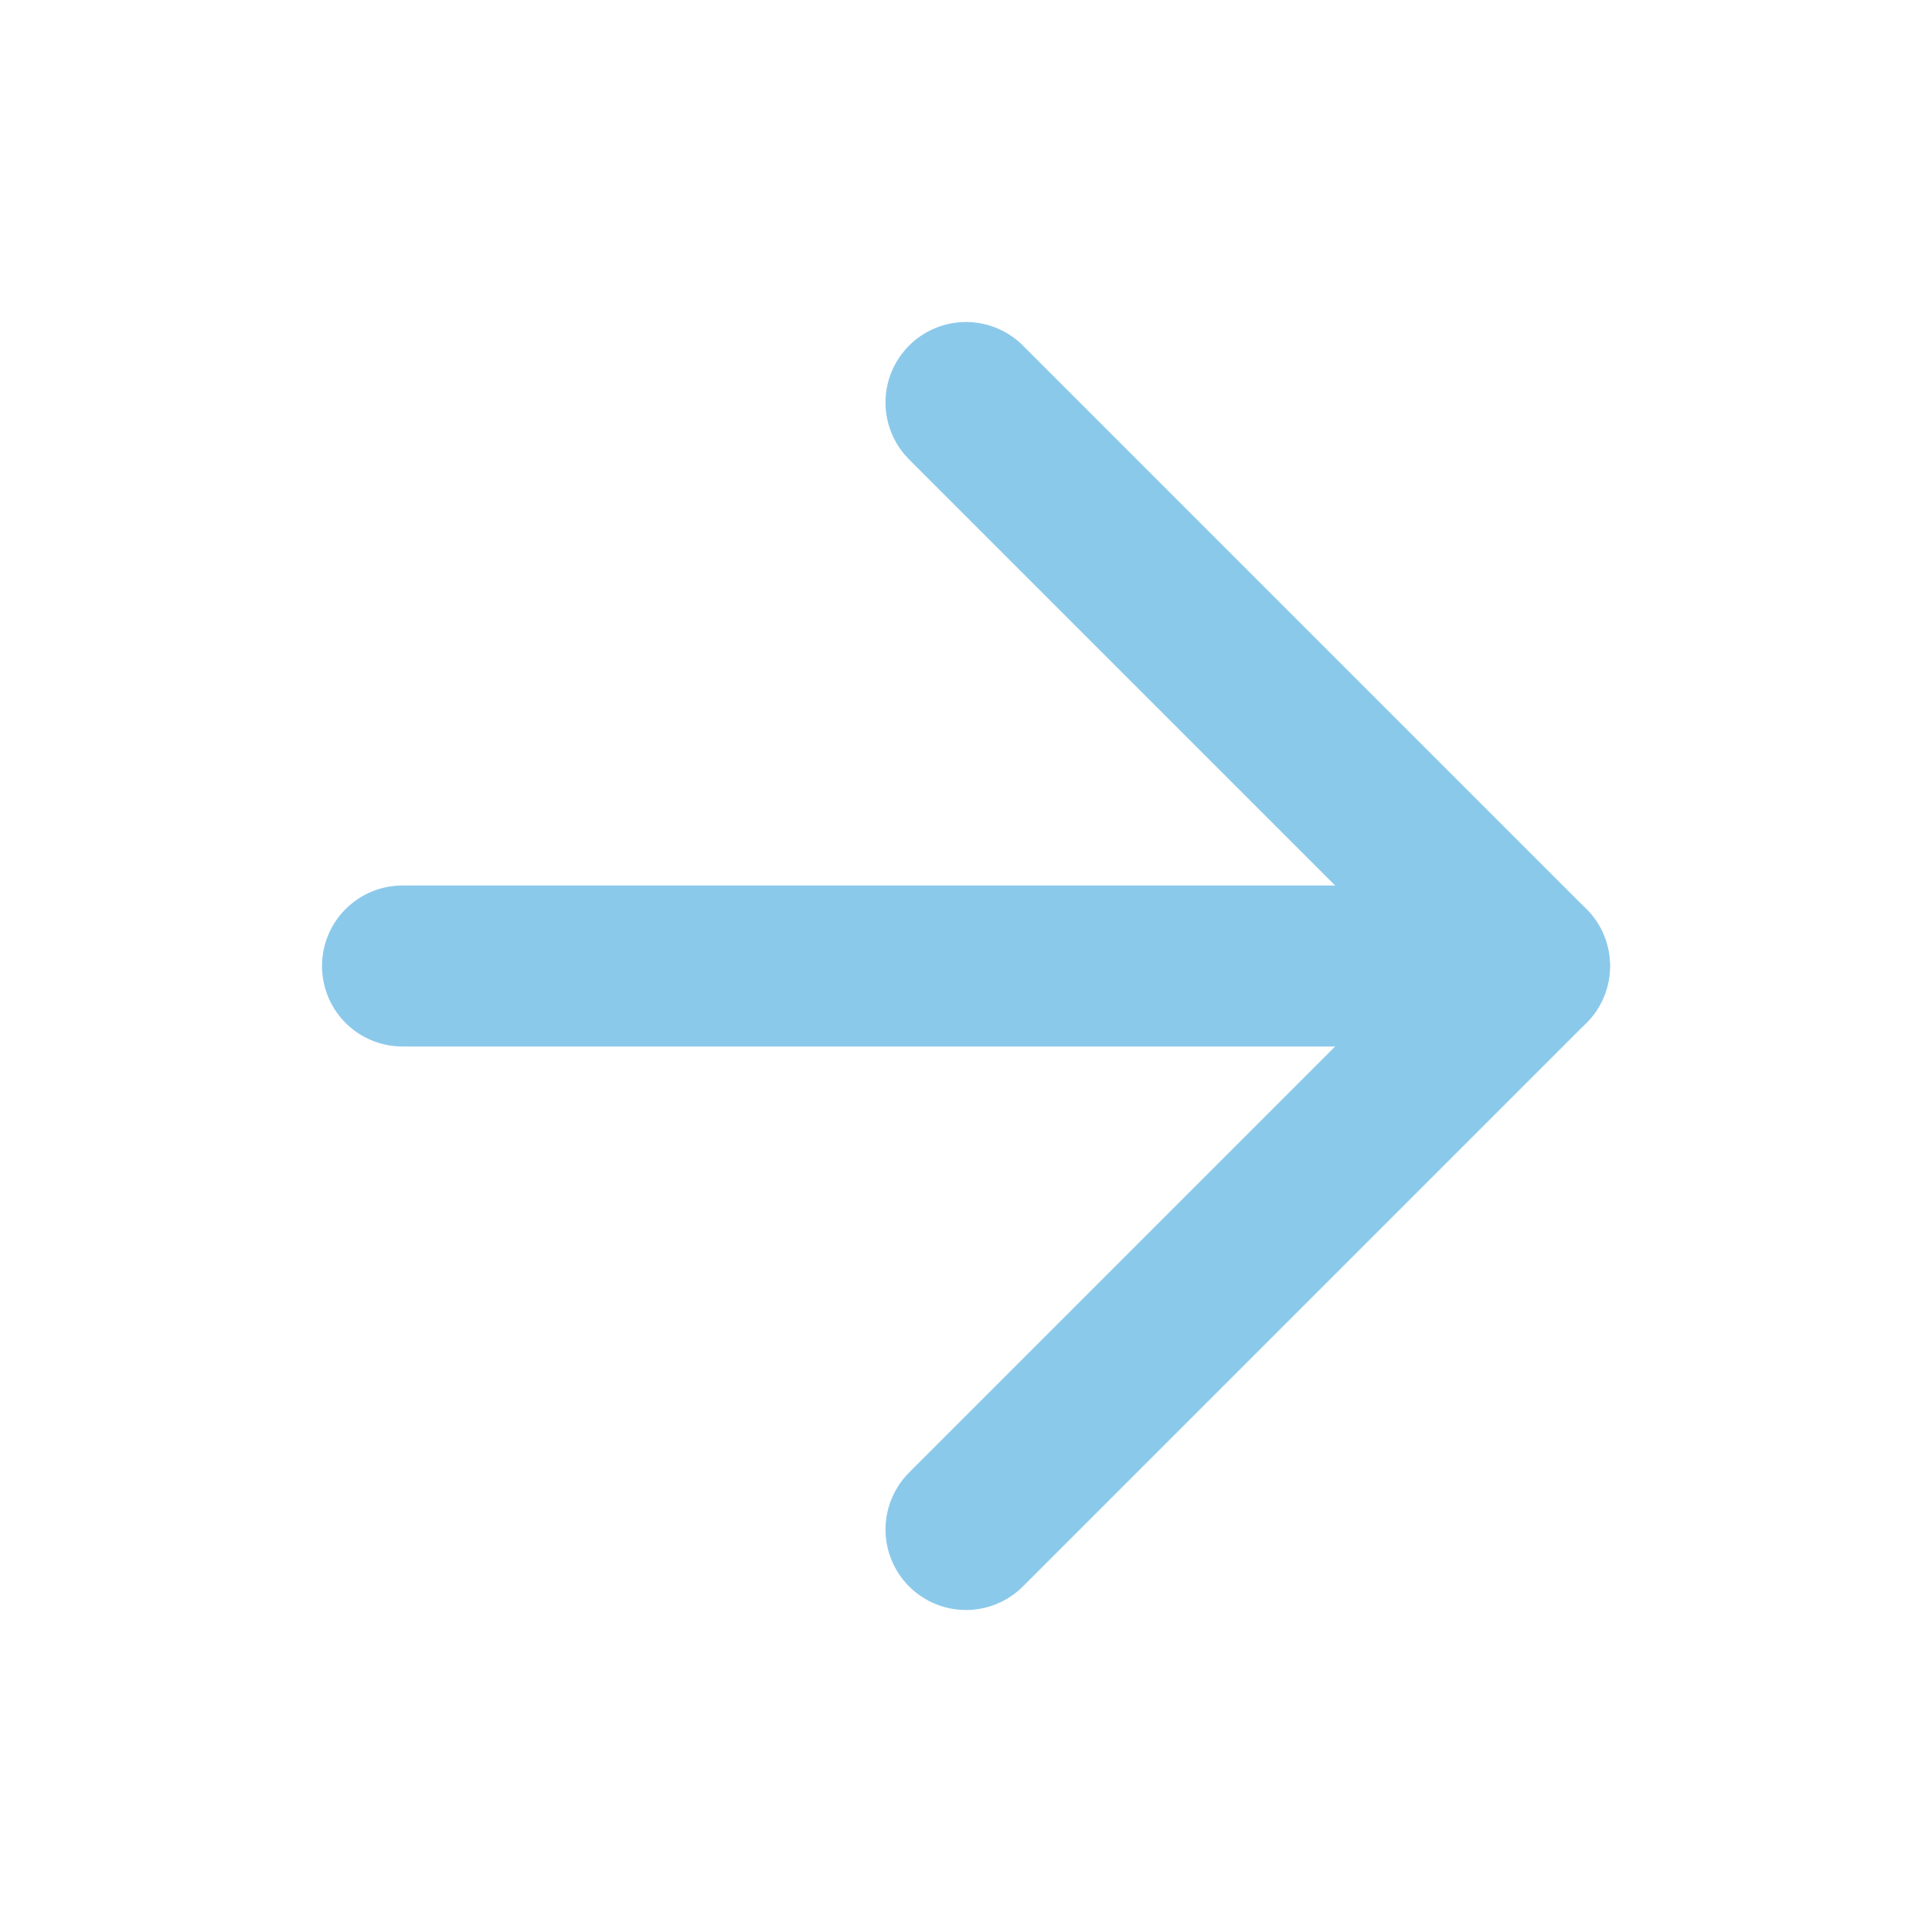
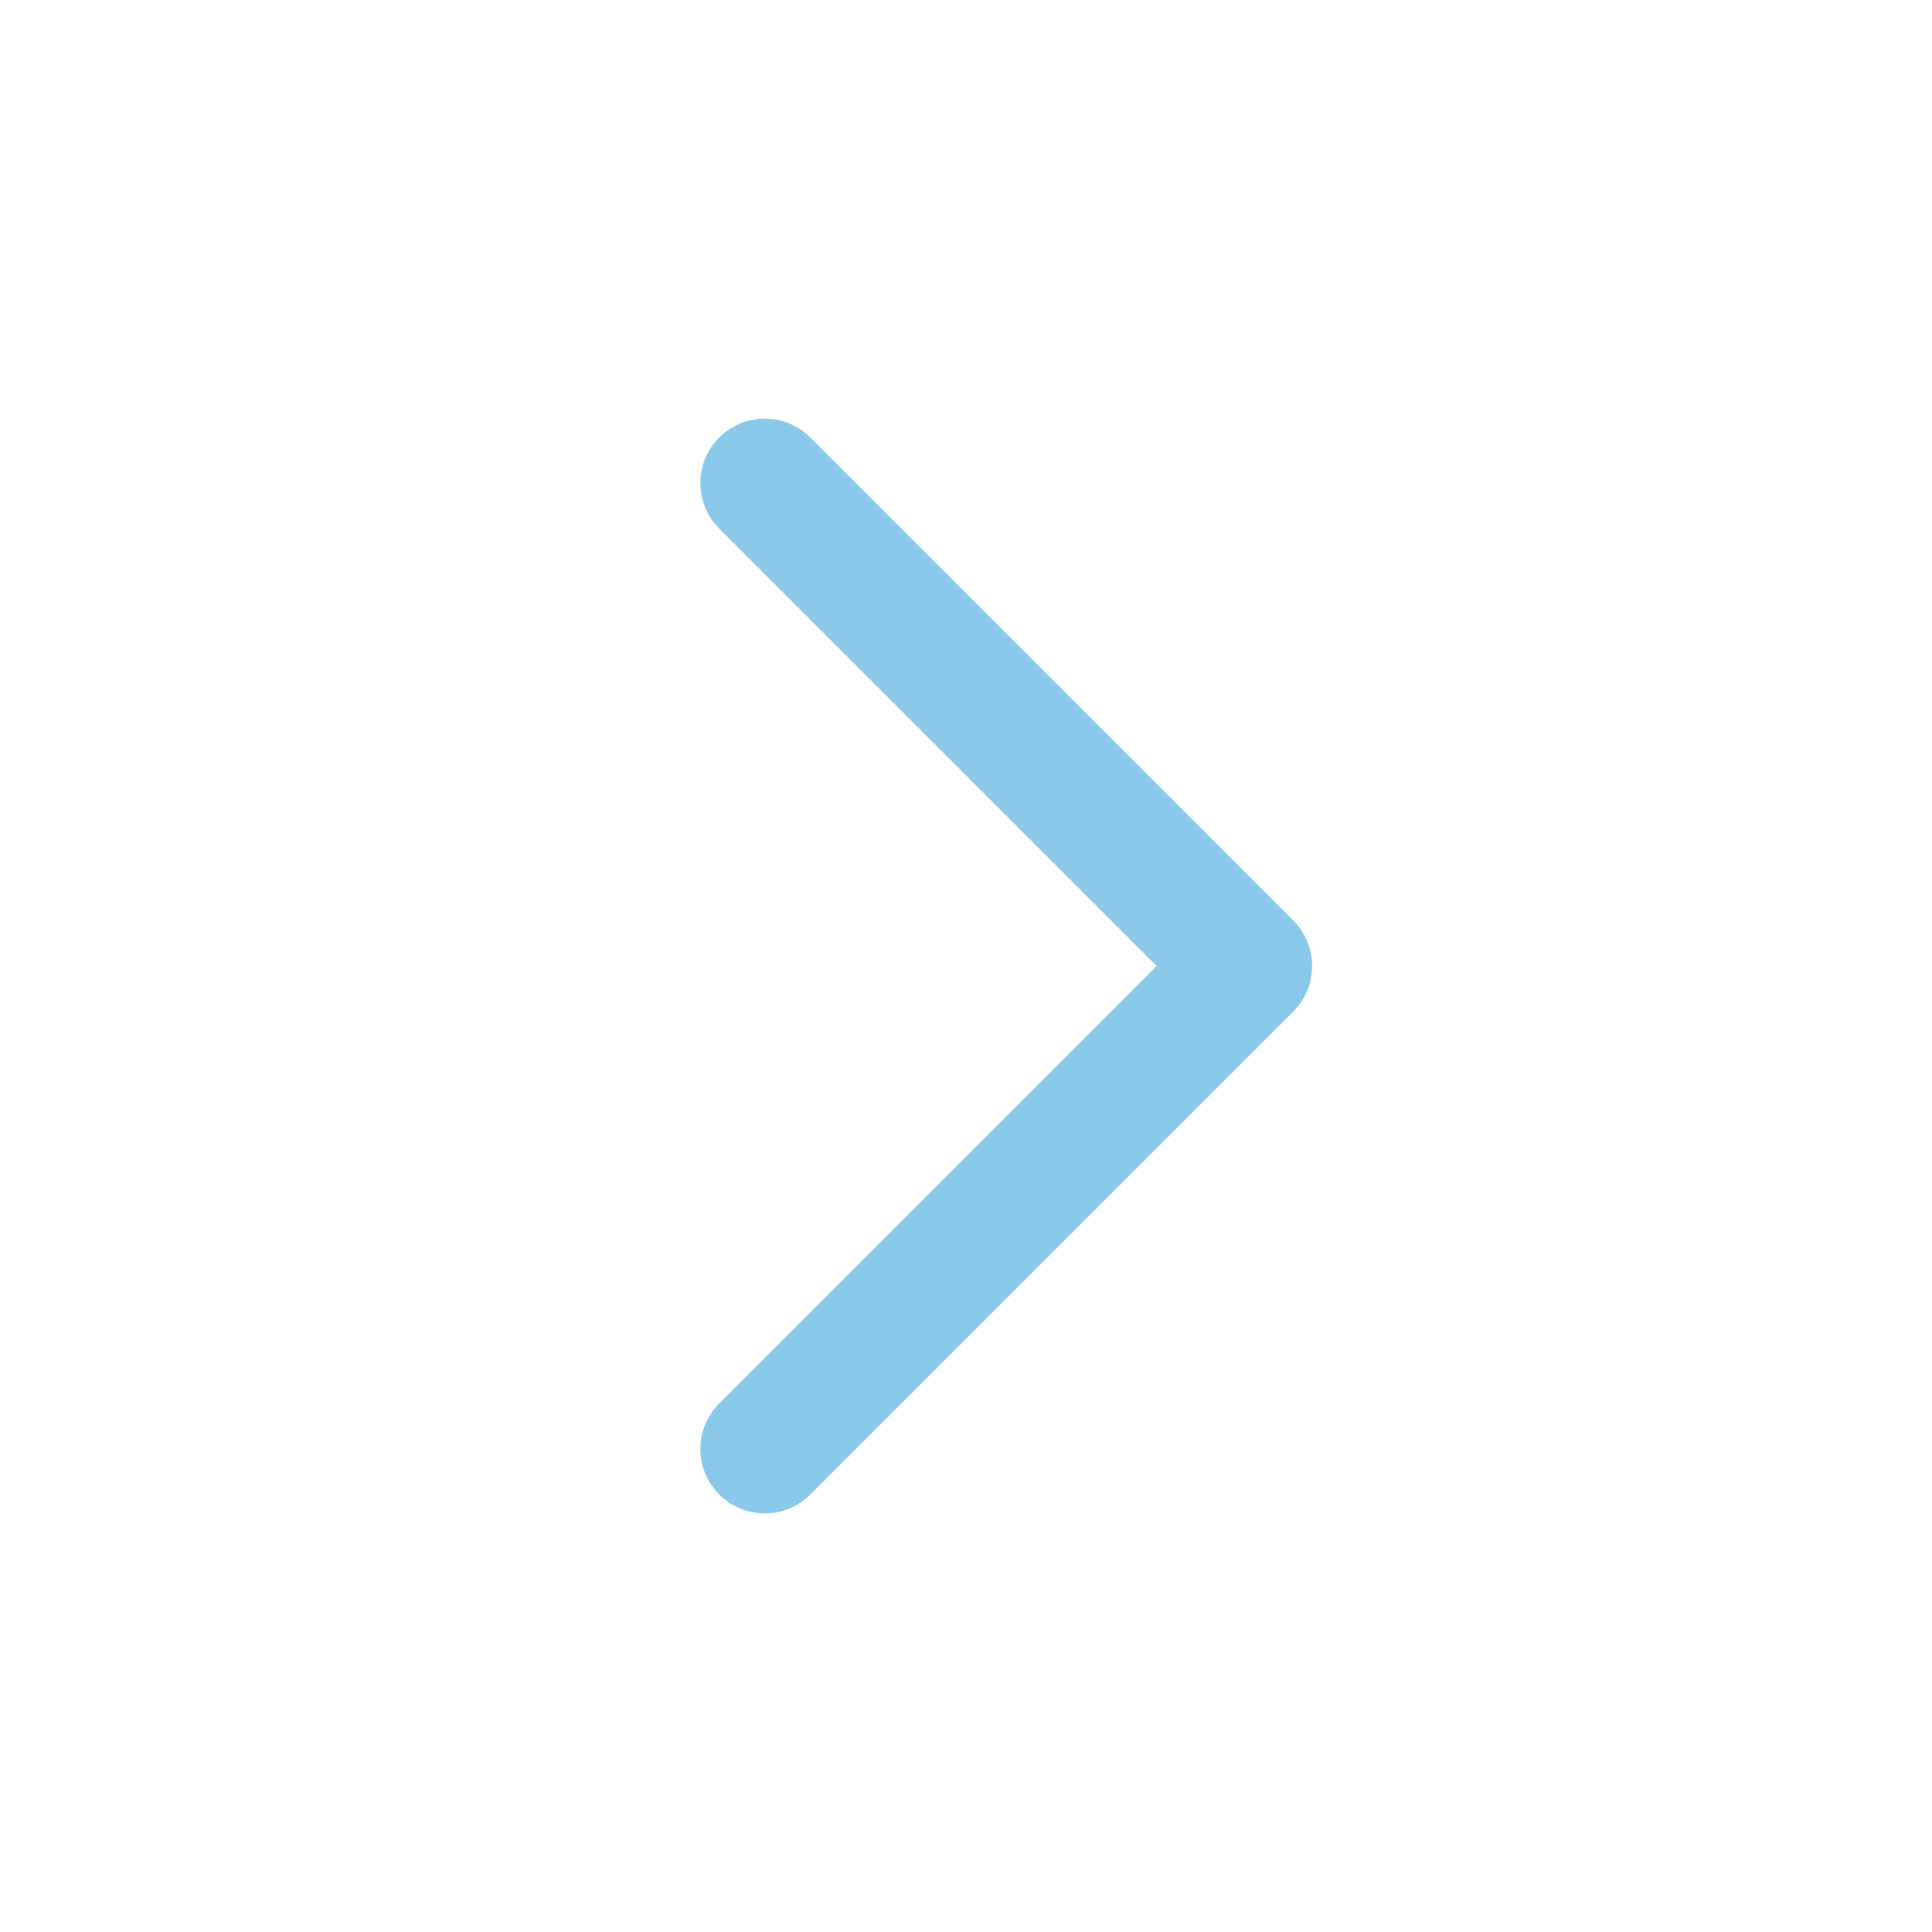
- <svg xmlns="http://www.w3.org/2000/svg" width="24" height="24" viewBox="0 0 24 24" fill="none" stroke="#8bc9eb" stroke-width="2" stroke-linecap="round" stroke-linejoin="round">
-   <path d="m12 5 7 7-7 7" />
-   <path d="M5 12h14" />
+ <svg xmlns="http://www.w3.org/2000/svg" width="24" height="24" viewBox="0 0 24 24" fill="none" stroke="#8bc9eb" stroke-width="1.6" stroke-linecap="round" stroke-linejoin="round">
+   <path d="M9.5 6l6 6-6 6" />
</svg>
